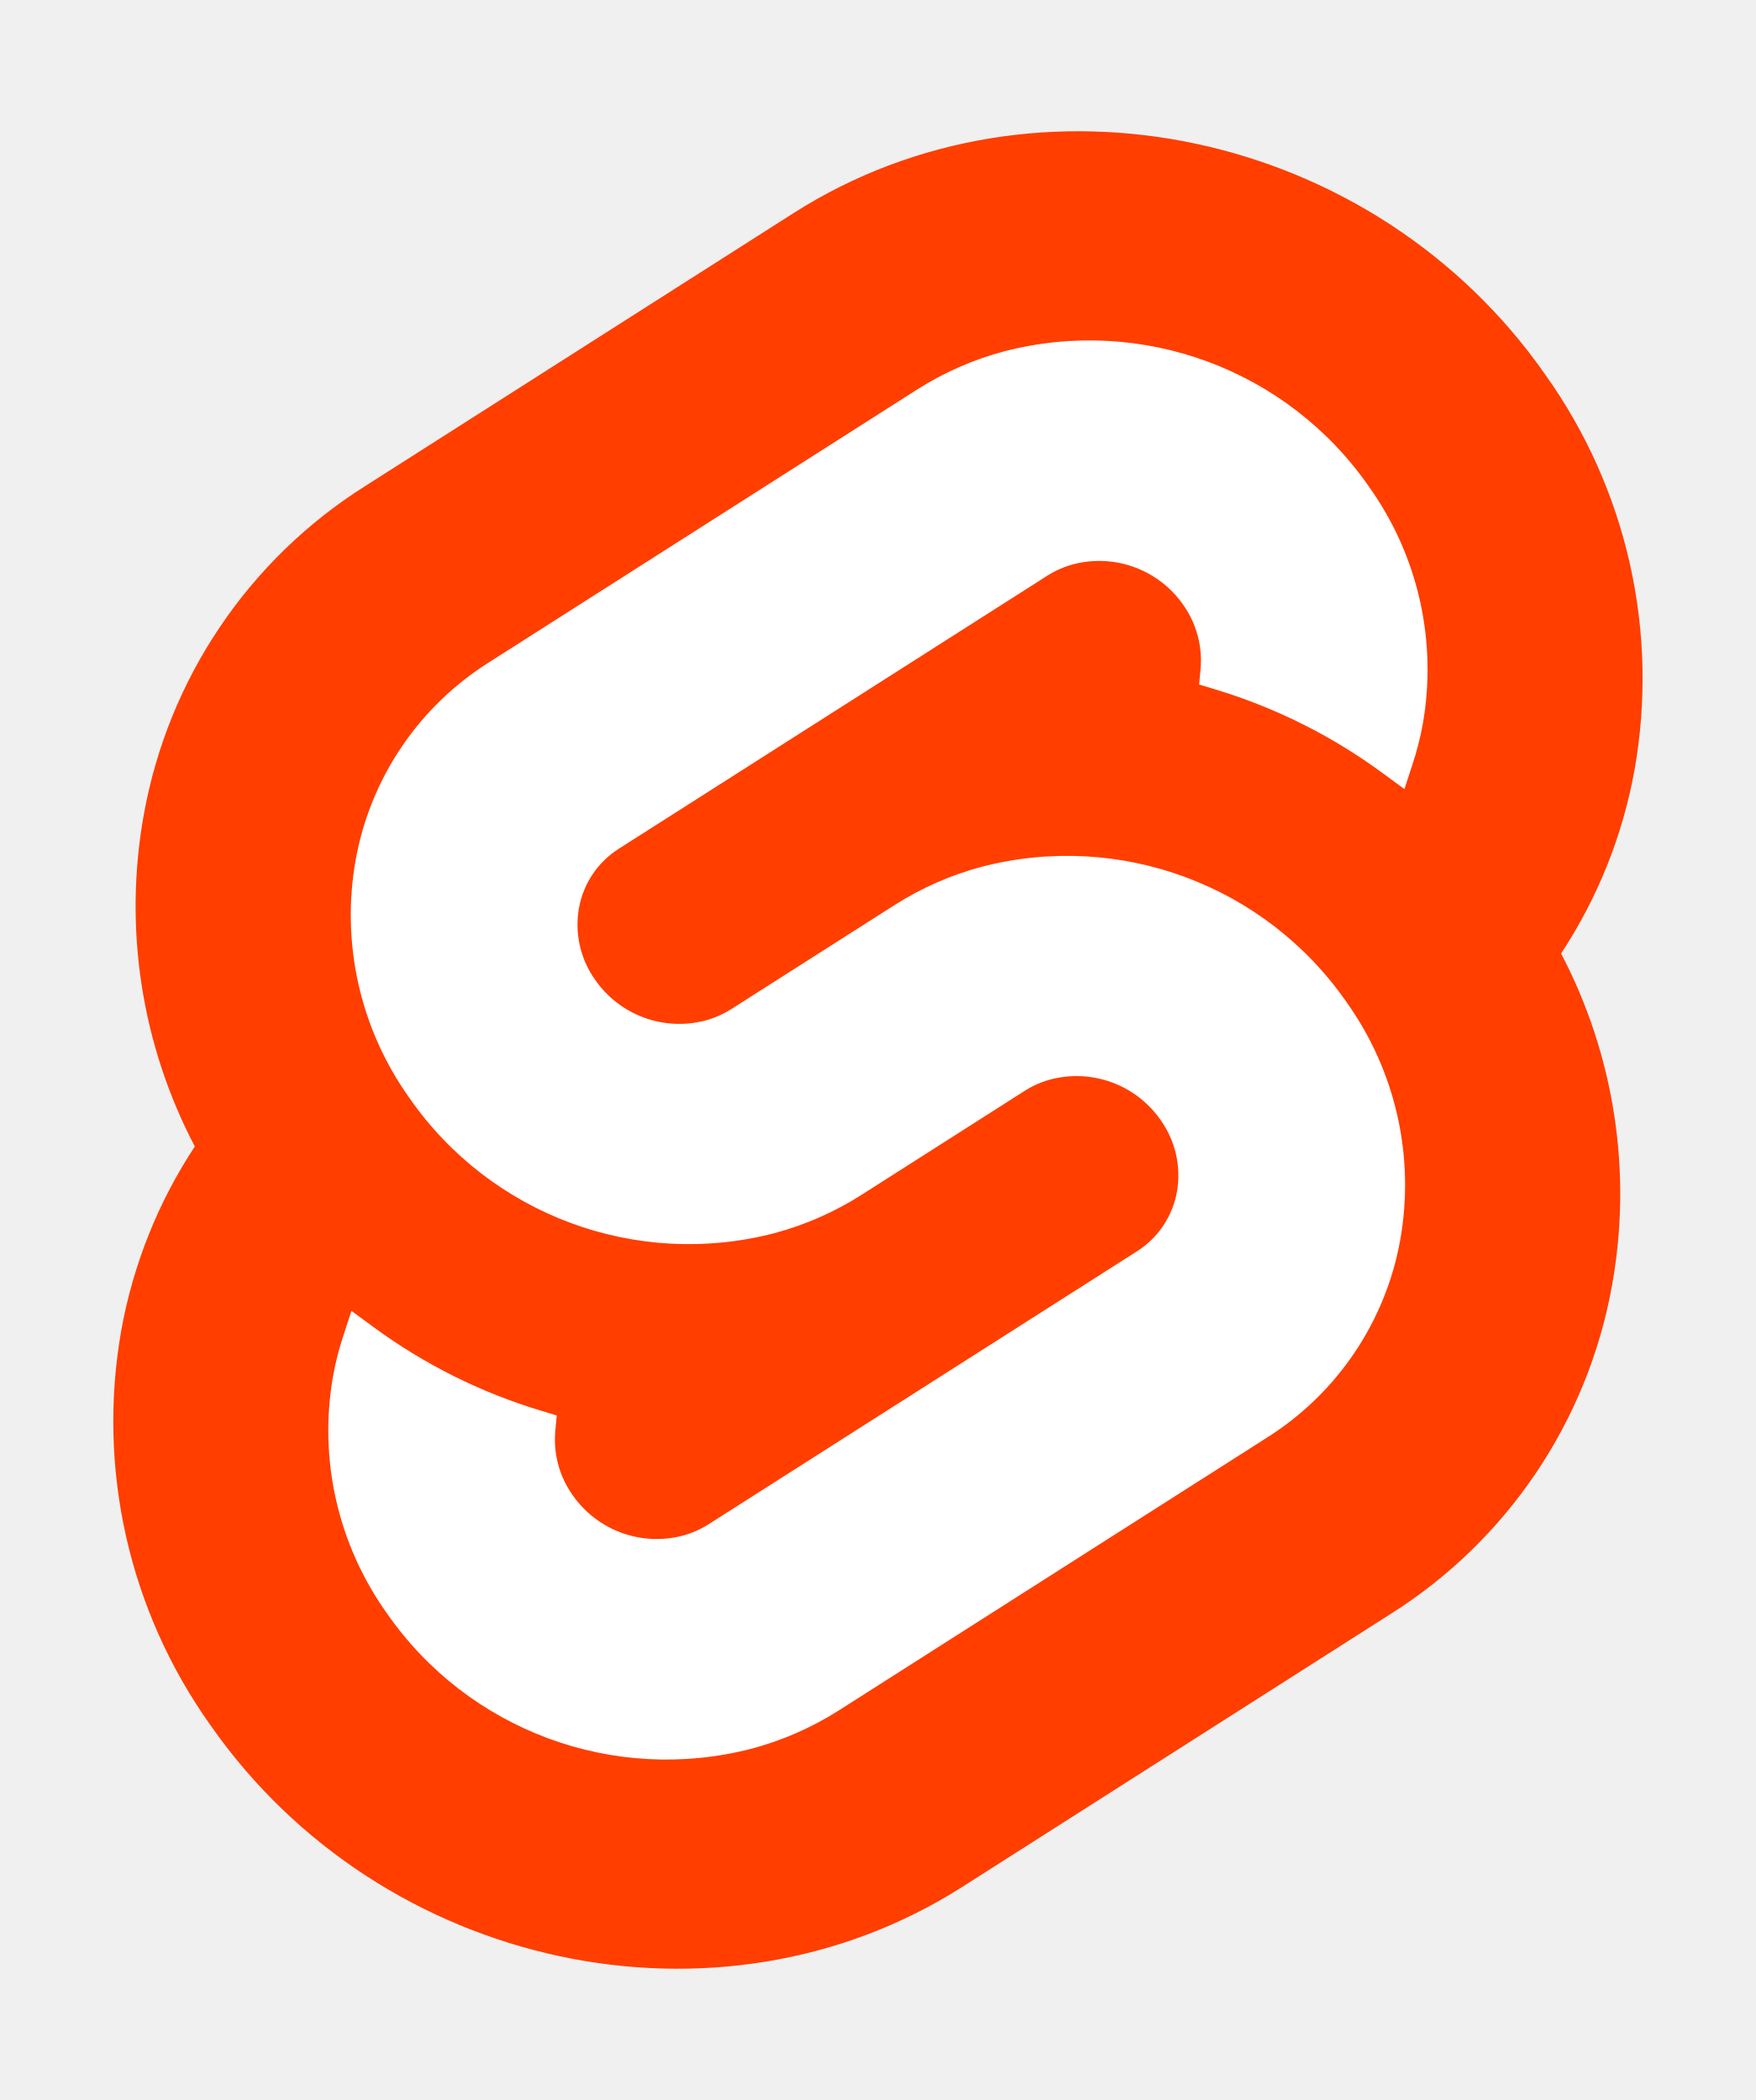
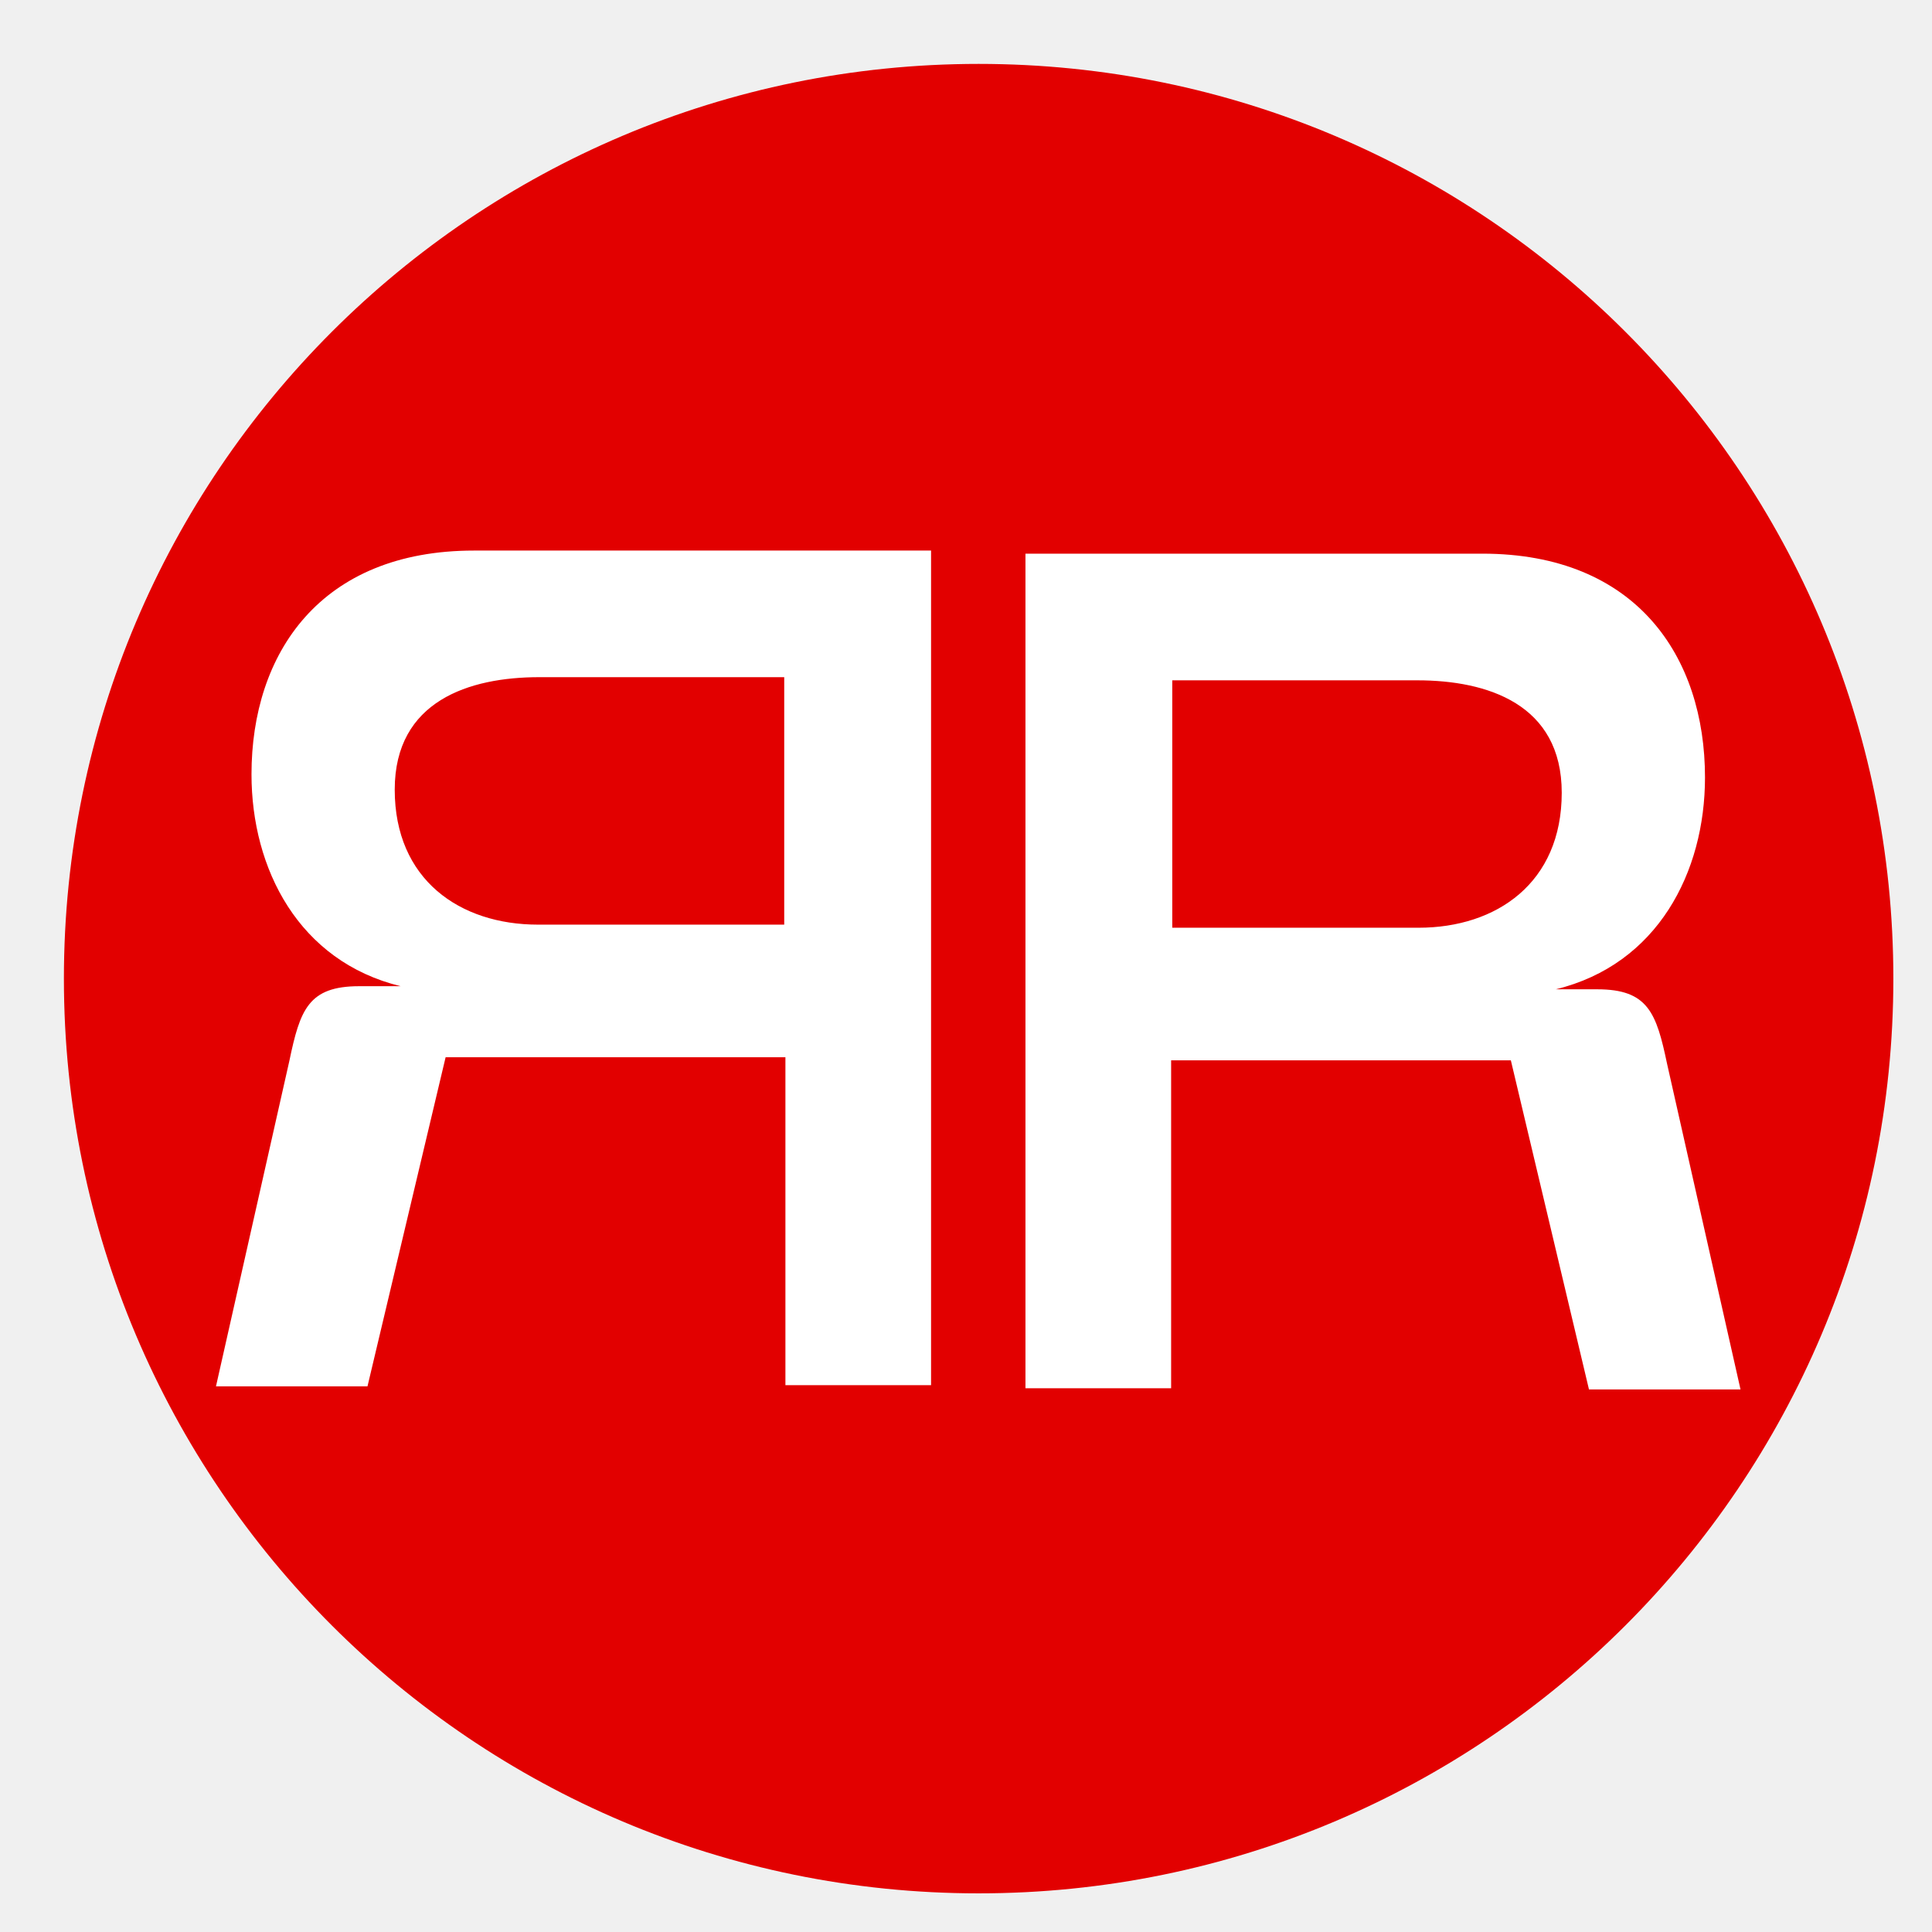
- <svg xmlns="http://www.w3.org/2000/svg" width="107" height="128" viewBox="0 0 107 128">
-   <path d="M94.157 22.819c-10.4-14.885-30.94-19.297-45.792-9.835L22.282 29.608A29.92 29.92 0 0 0 8.764 49.65a31.5 31.5 0 0 0 3.108 20.231 30 30 0 0 0-4.477 11.183 31.9 31.9 0 0 0 5.448 24.116c10.402 14.887 30.942 19.297 45.791 9.835l26.083-16.624A29.92 29.92 0 0 0 98.235 78.35a31.53 31.53 0 0 0-3.105-20.232 30 30 0 0 0 4.474-11.182 31.88 31.88 0 0 0-5.447-24.116" style="fill:#ff3e00" />
-   <path d="M45.817 106.582a20.72 20.72 0 0 1-22.237-8.243 19.17 19.17 0 0 1-3.277-14.503 18 18 0 0 1 .624-2.435l.49-1.498 1.337.981a33.6 33.6 0 0 0 10.203 5.098l.97.294-.09.968a5.85 5.85 0 0 0 1.052 3.878 6.24 6.24 0 0 0 6.695 2.485 5.8 5.8 0 0 0 1.603-.704L69.27 76.28a5.43 5.43 0 0 0 2.45-3.631 5.8 5.8 0 0 0-.987-4.371 6.24 6.24 0 0 0-6.698-2.487 5.7 5.7 0 0 0-1.6.704l-9.953 6.345a19 19 0 0 1-5.296 2.326 20.72 20.72 0 0 1-22.237-8.243 19.17 19.17 0 0 1-3.277-14.502 17.99 17.99 0 0 1 8.13-12.052l26.081-16.623a19 19 0 0 1 5.3-2.329 20.72 20.72 0 0 1 22.237 8.243 19.17 19.17 0 0 1 3.277 14.503 18 18 0 0 1-.624 2.435l-.49 1.498-1.337-.98a33.6 33.6 0 0 0-10.203-5.1l-.97-.294.09-.968a5.86 5.86 0 0 0-1.052-3.878 6.24 6.24 0 0 0-6.696-2.485 5.8 5.8 0 0 0-1.602.704L37.73 51.72a5.42 5.42 0 0 0-2.449 3.63 5.79 5.79 0 0 0 .986 4.372 6.24 6.24 0 0 0 6.698 2.486 5.8 5.8 0 0 0 1.602-.704l9.952-6.342a19 19 0 0 1 5.295-2.328 20.72 20.72 0 0 1 22.237 8.242 19.17 19.17 0 0 1 3.277 14.503 18 18 0 0 1-8.13 12.053l-26.081 16.622a19 19 0 0 1-5.3 2.328" style="fill:#fff" />
+ <svg xmlns="http://www.w3.org/2000/svg" width="76.036" height="76.036" fill="none" version="1.1" id="svg1">
+   <defs id="defs1" />
+   <circle cx="38.515" cy="38.515" r="36" stroke="#fff" stroke-width="5.03" style="fill:#e20000;fill-opacity:1;stroke:none;stroke-width:0;stroke-dasharray:none" id="circle1" />
+   <path fill="#ffffff" d="m 40.358,54.636 v -32.846 h 17.985 c 6.057,0 8.759,4.054 8.759,8.806 0,3.727 -1.864,7.362 -5.872,8.339 h 1.631 c 2.004,0 2.329,0.933 2.749,2.935 L 68.5,54.684 H 62.536 L 59.461,41.73 H 46.091 V 54.636 Z M 55.827,36.512 c 3.075,0 5.637,-1.77 5.637,-5.312 0,-3.494 -2.934,-4.425 -5.683,-4.425 h -9.645 v 9.737 z M 36.643,54.514 V 21.668 H 18.657 c -6.057,0 -8.759,4.054 -8.759,8.806 0,3.727 1.863,7.361 5.87,8.339 h -1.631 c -2.003,0 -2.329,0.931 -2.748,2.935 L 8.5,54.561 h 5.963 L 17.538,41.608 H 30.911 V 54.514 Z M 21.172,36.39 c -3.074,0 -5.637,-1.77 -5.637,-5.312 0,-3.494 2.934,-4.427 5.684,-4.427 h 9.645 v 9.738 z" id="path1" style="stroke-width:1.217" />
</svg>
